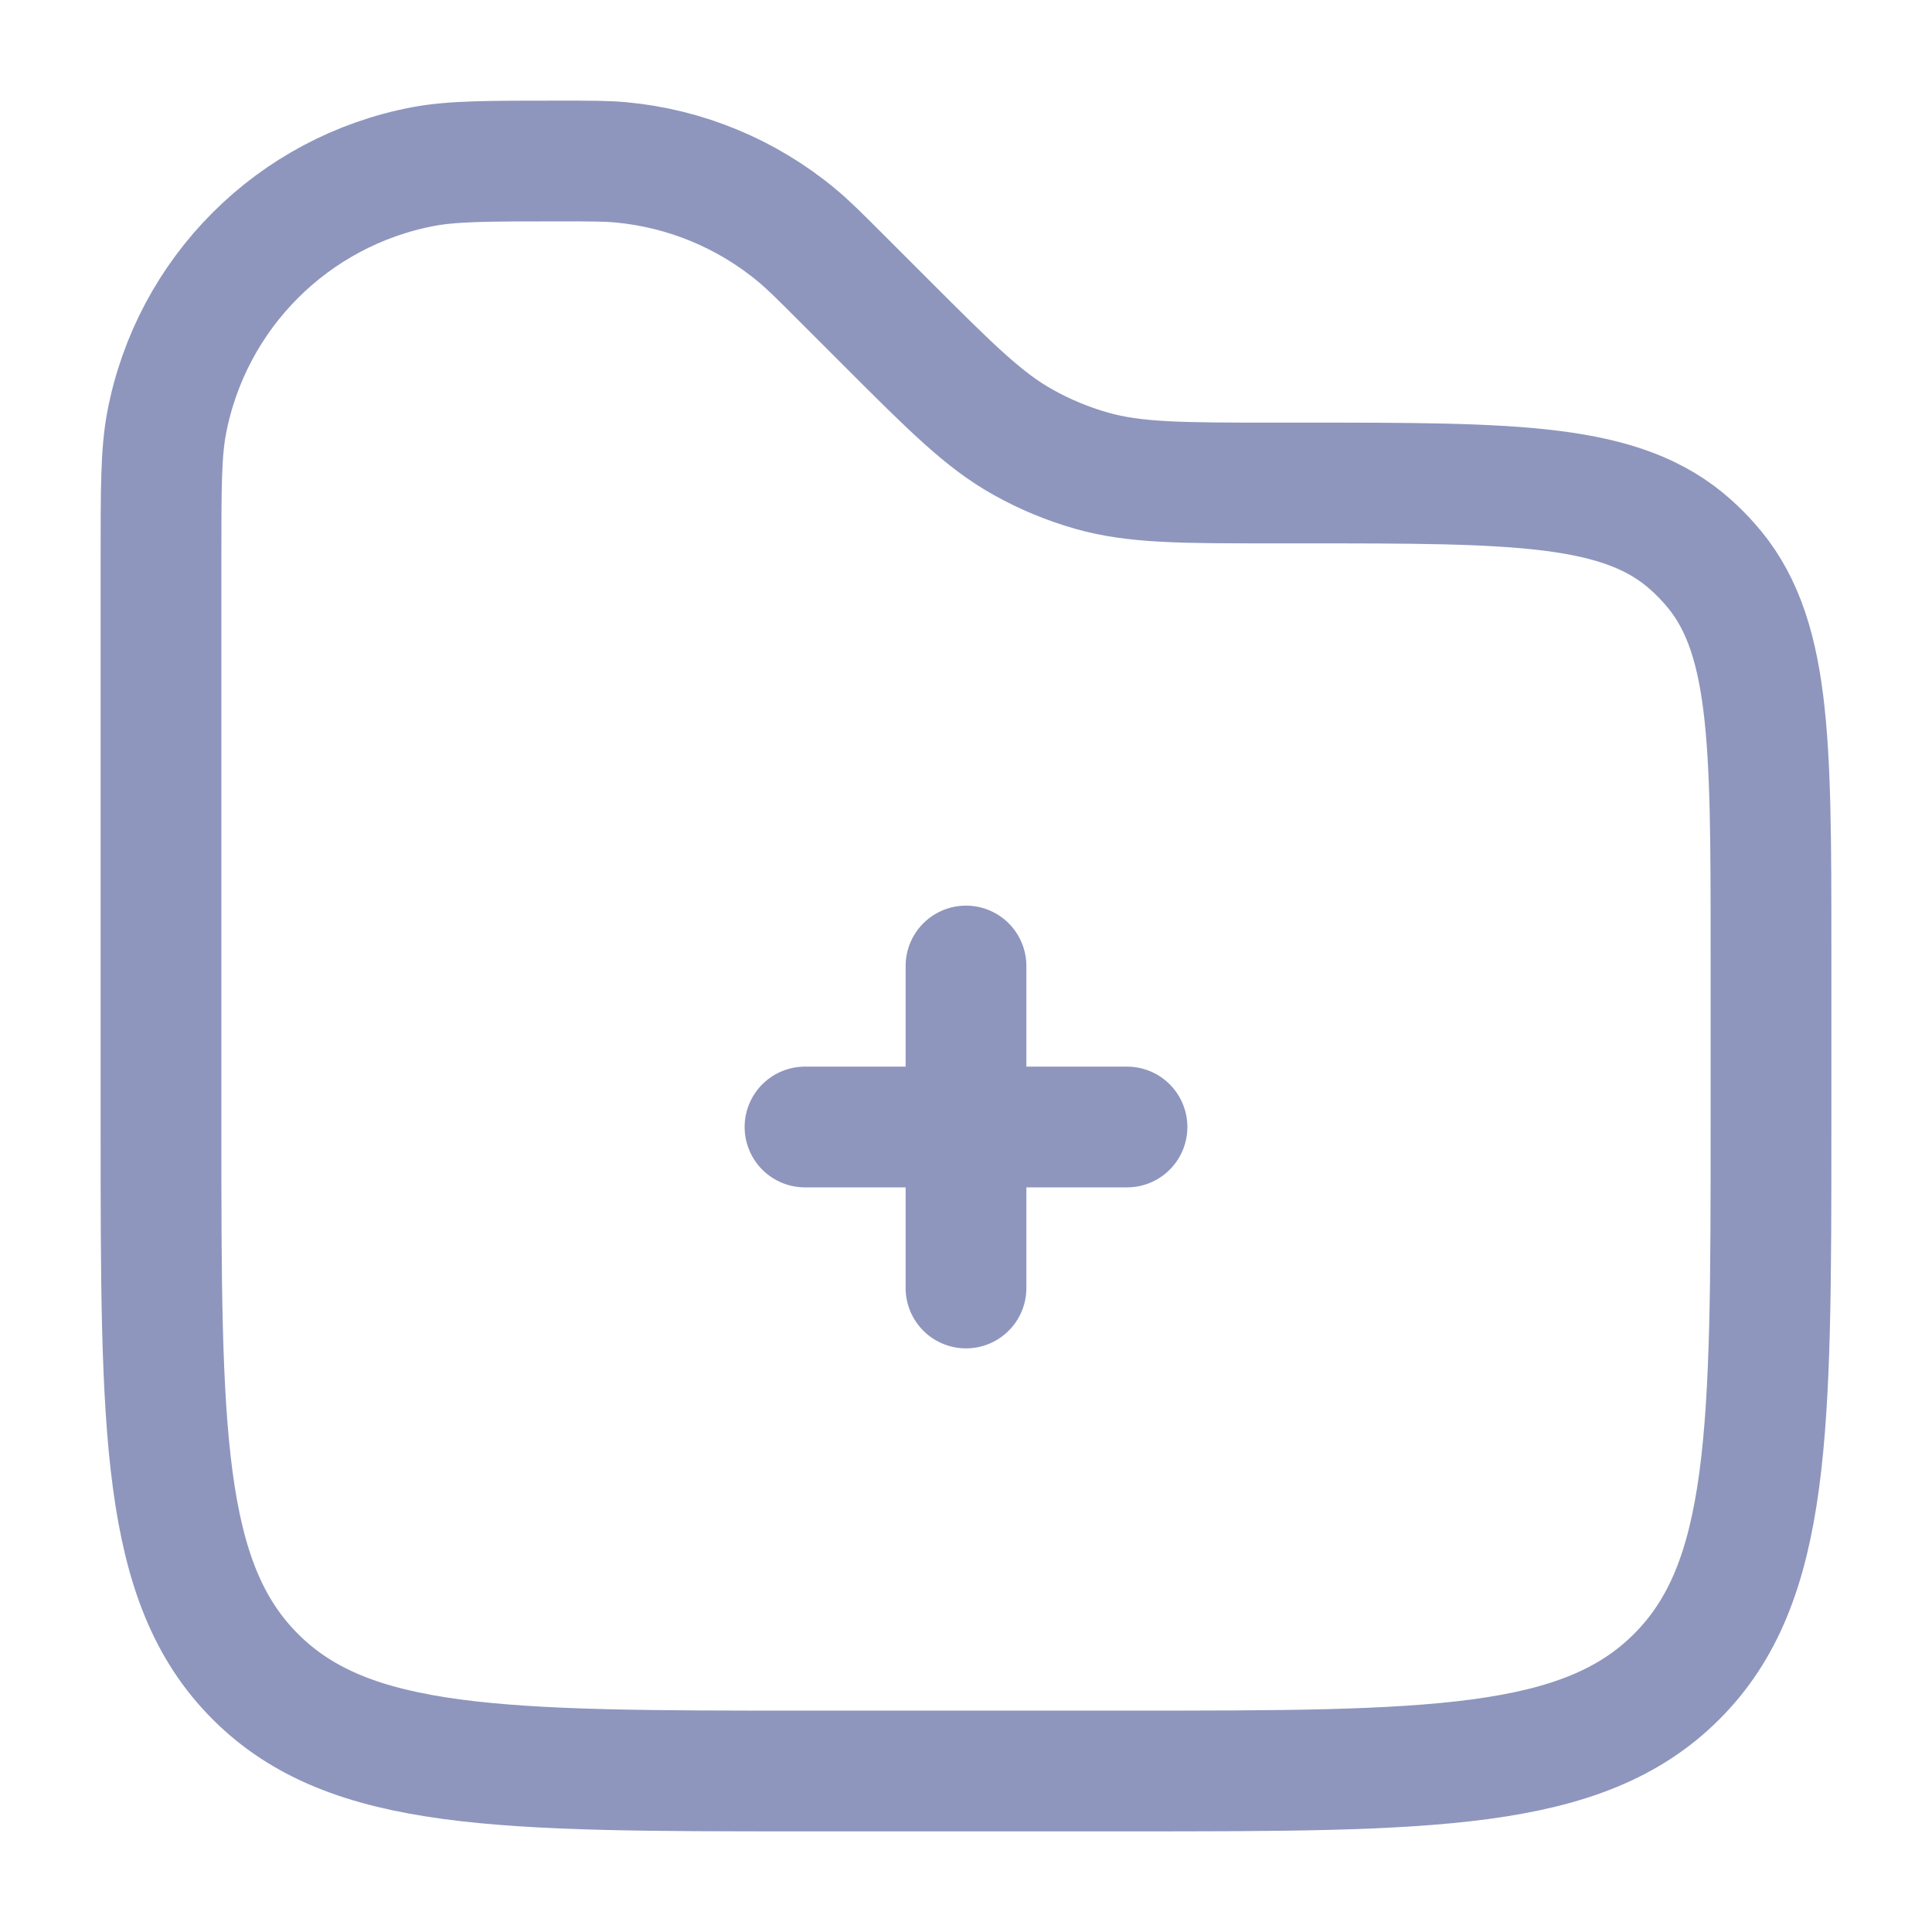
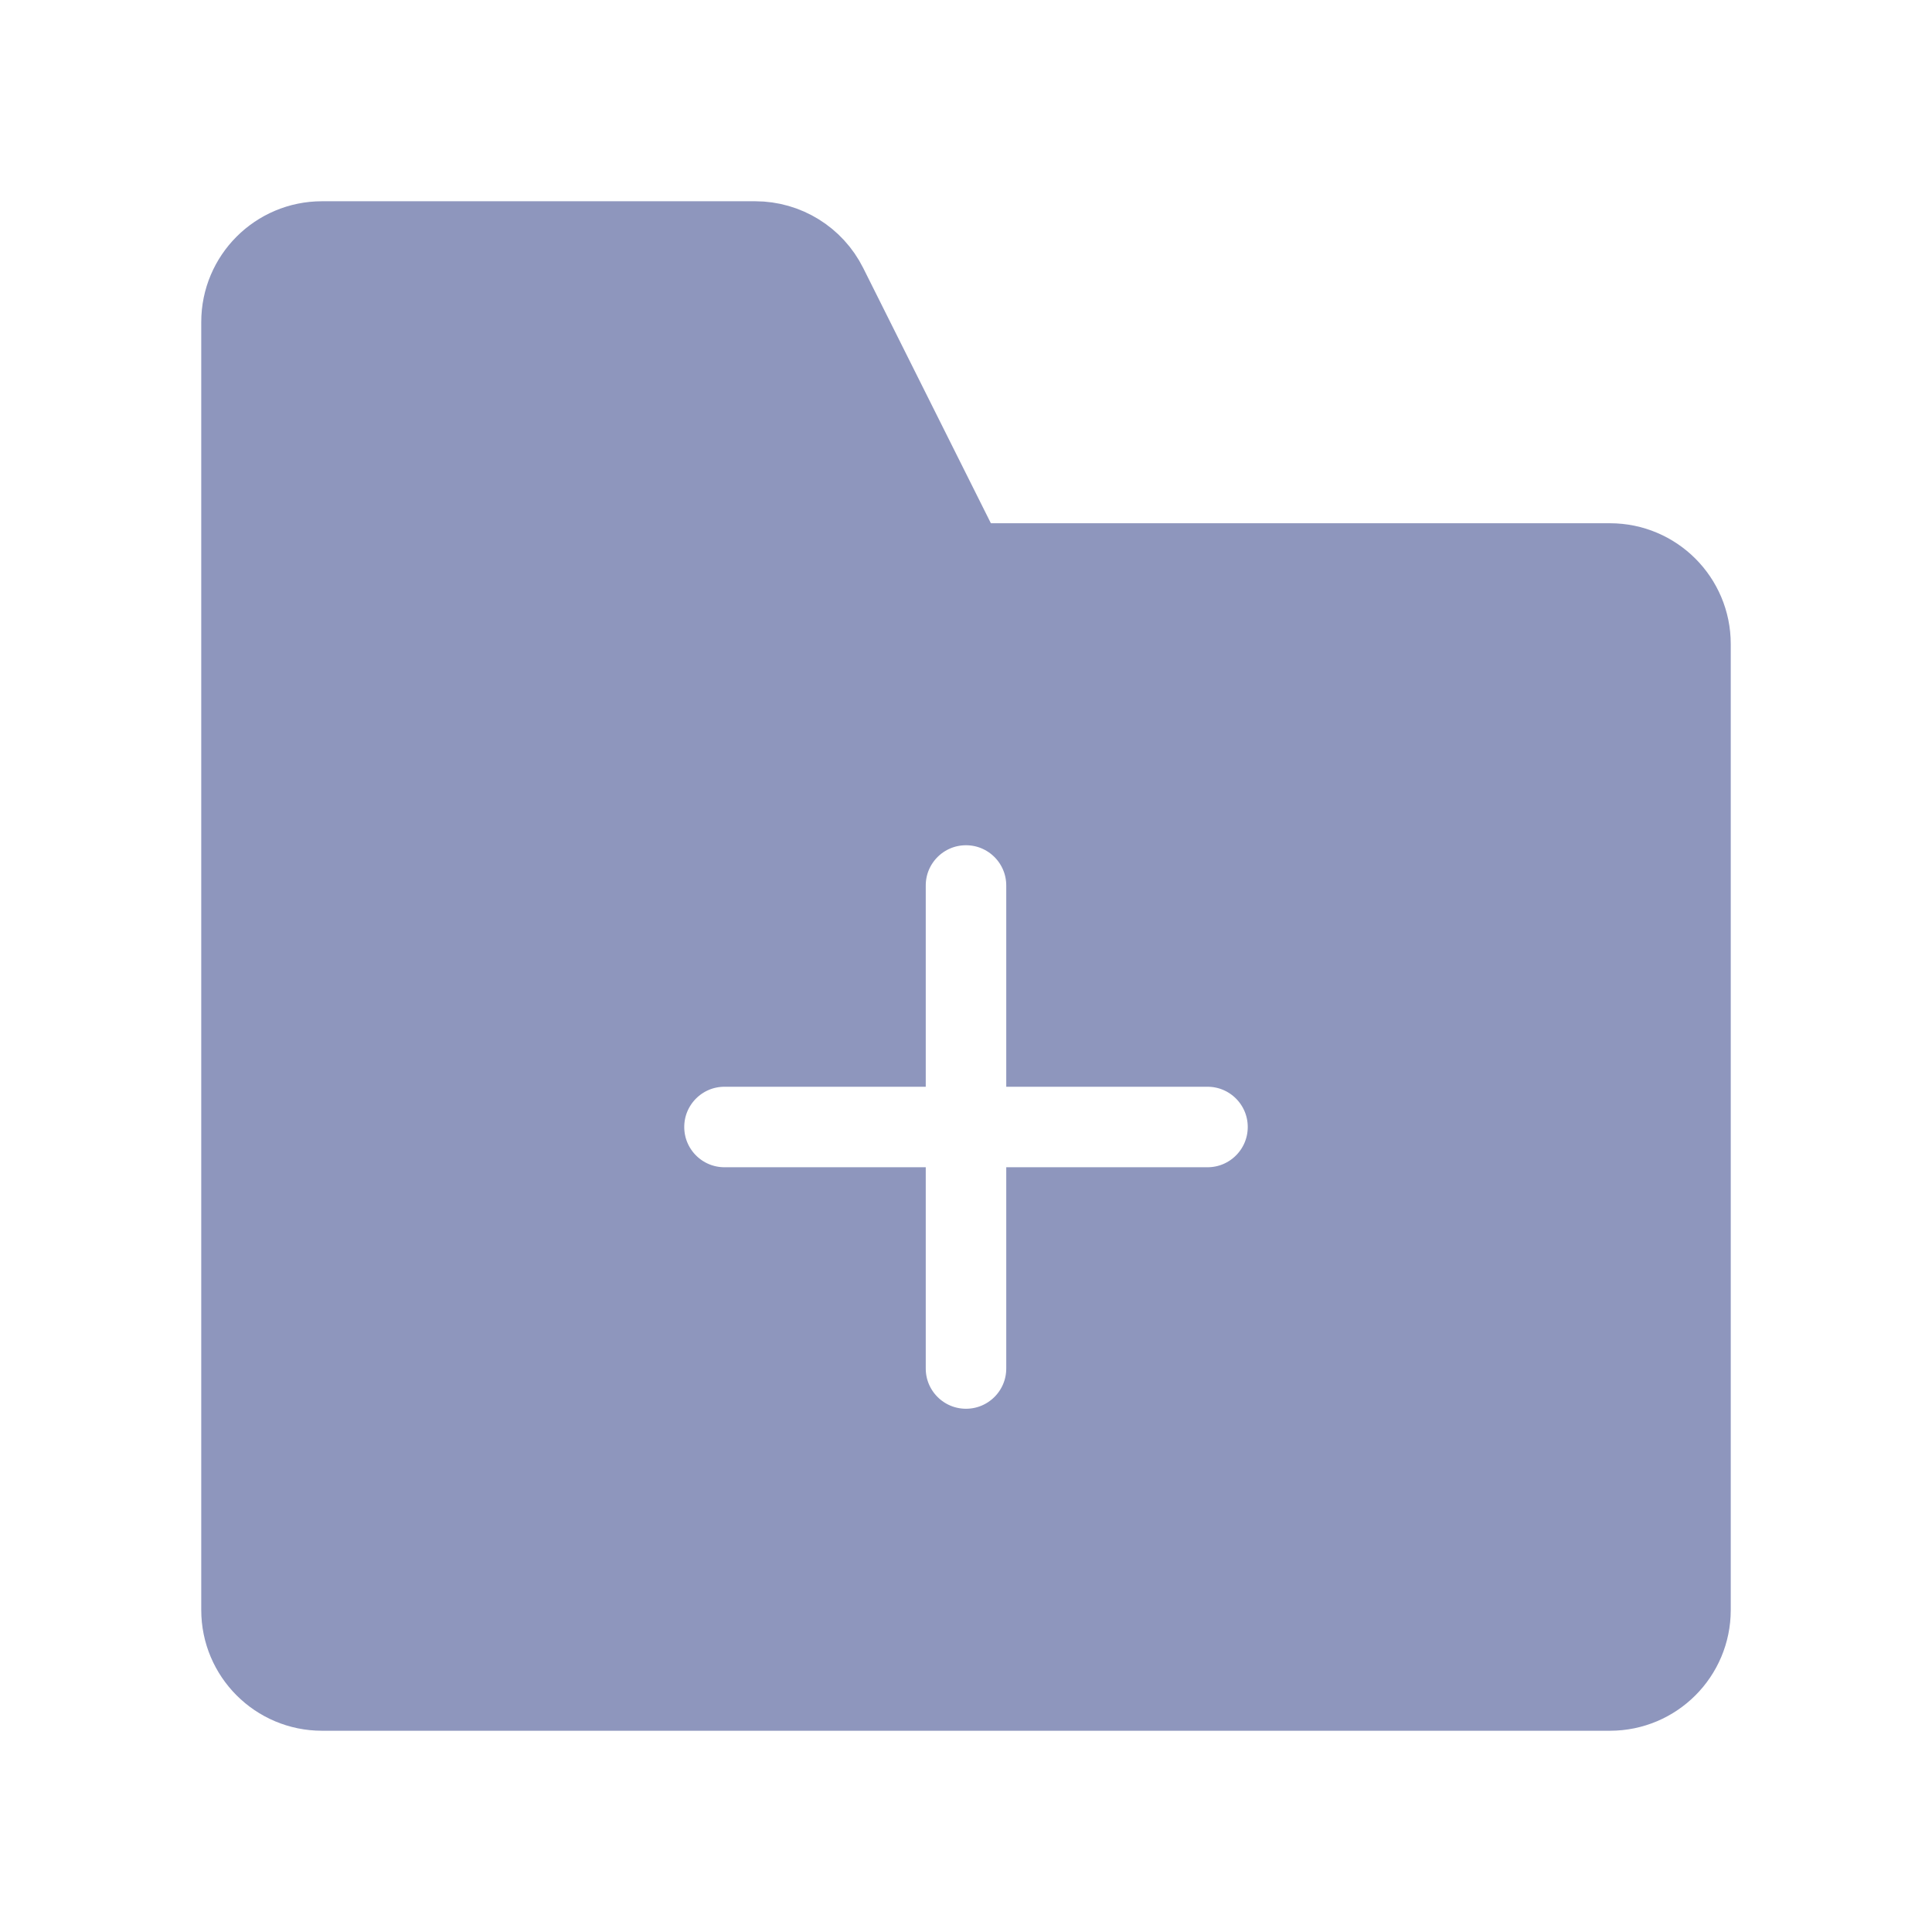
- <svg xmlns="http://www.w3.org/2000/svg" width="800px" height="800px" viewBox="0 0 24 24" fill="none">
-   <path d="M10 14H12M12 14H14M12 14V16M12 14V12" stroke="#8e96bd" stroke-width="1.5" stroke-linecap="round" />
-   <path d="M2 6.95C2 6.067 2 5.626 2.069 5.258C2.375 3.64 3.64 2.375 5.258 2.069C5.626 2 6.067 2 6.95 2C7.336 2 7.53 2 7.716 2.017C8.517 2.092 9.277 2.407 9.896 2.921C10.04 3.04 10.176 3.176 10.45 3.45L11 4C11.816 4.816 12.224 5.224 12.712 5.495C12.98 5.645 13.265 5.763 13.56 5.847C14.098 6 14.675 6 15.828 6H16.202C18.834 6 20.151 6 21.006 6.769C21.085 6.84 21.16 6.915 21.23 6.994C22 7.849 22 9.166 22 11.798V14C22 17.771 22 19.657 20.828 20.828C19.657 22 17.771 22 14 22H10C6.229 22 4.343 22 3.172 20.828C2 19.657 2 17.771 2 14V6.95Z" stroke="#8e96bd" stroke-width="1.5" />
+ <svg xmlns="http://www.w3.org/2000/svg" fill="#8e96bd" viewBox="0 0 24 24" stroke="#8e96bd">
+   <g id="SVGRepo_bgCarrier" stroke-width="0" />
+   <g id="SVGRepo_tracerCarrier" stroke-linecap="round" stroke-linejoin="round" />
+   <g id="SVGRepo_iconCarrier">
+     <path d="M20,7H12.309a.5.5,0,0,1-.447-.276L10.276,3.553A1,1,0,0,0,9.382,3H4A1,1,0,0,0,3,4V20a1,1,0,0,0,1,1H20a1,1,0,0,0,1-1V8A1,1,0,0,0,20,7Zm-5,8H13v2a1,1,0,0,1-2,0V15H9a1,1,0,0,1,0-2h2V11a1,1,0,0,1,2,0v2h2a1,1,0,0,1,0,2Z" />
+   </g>
</svg>
